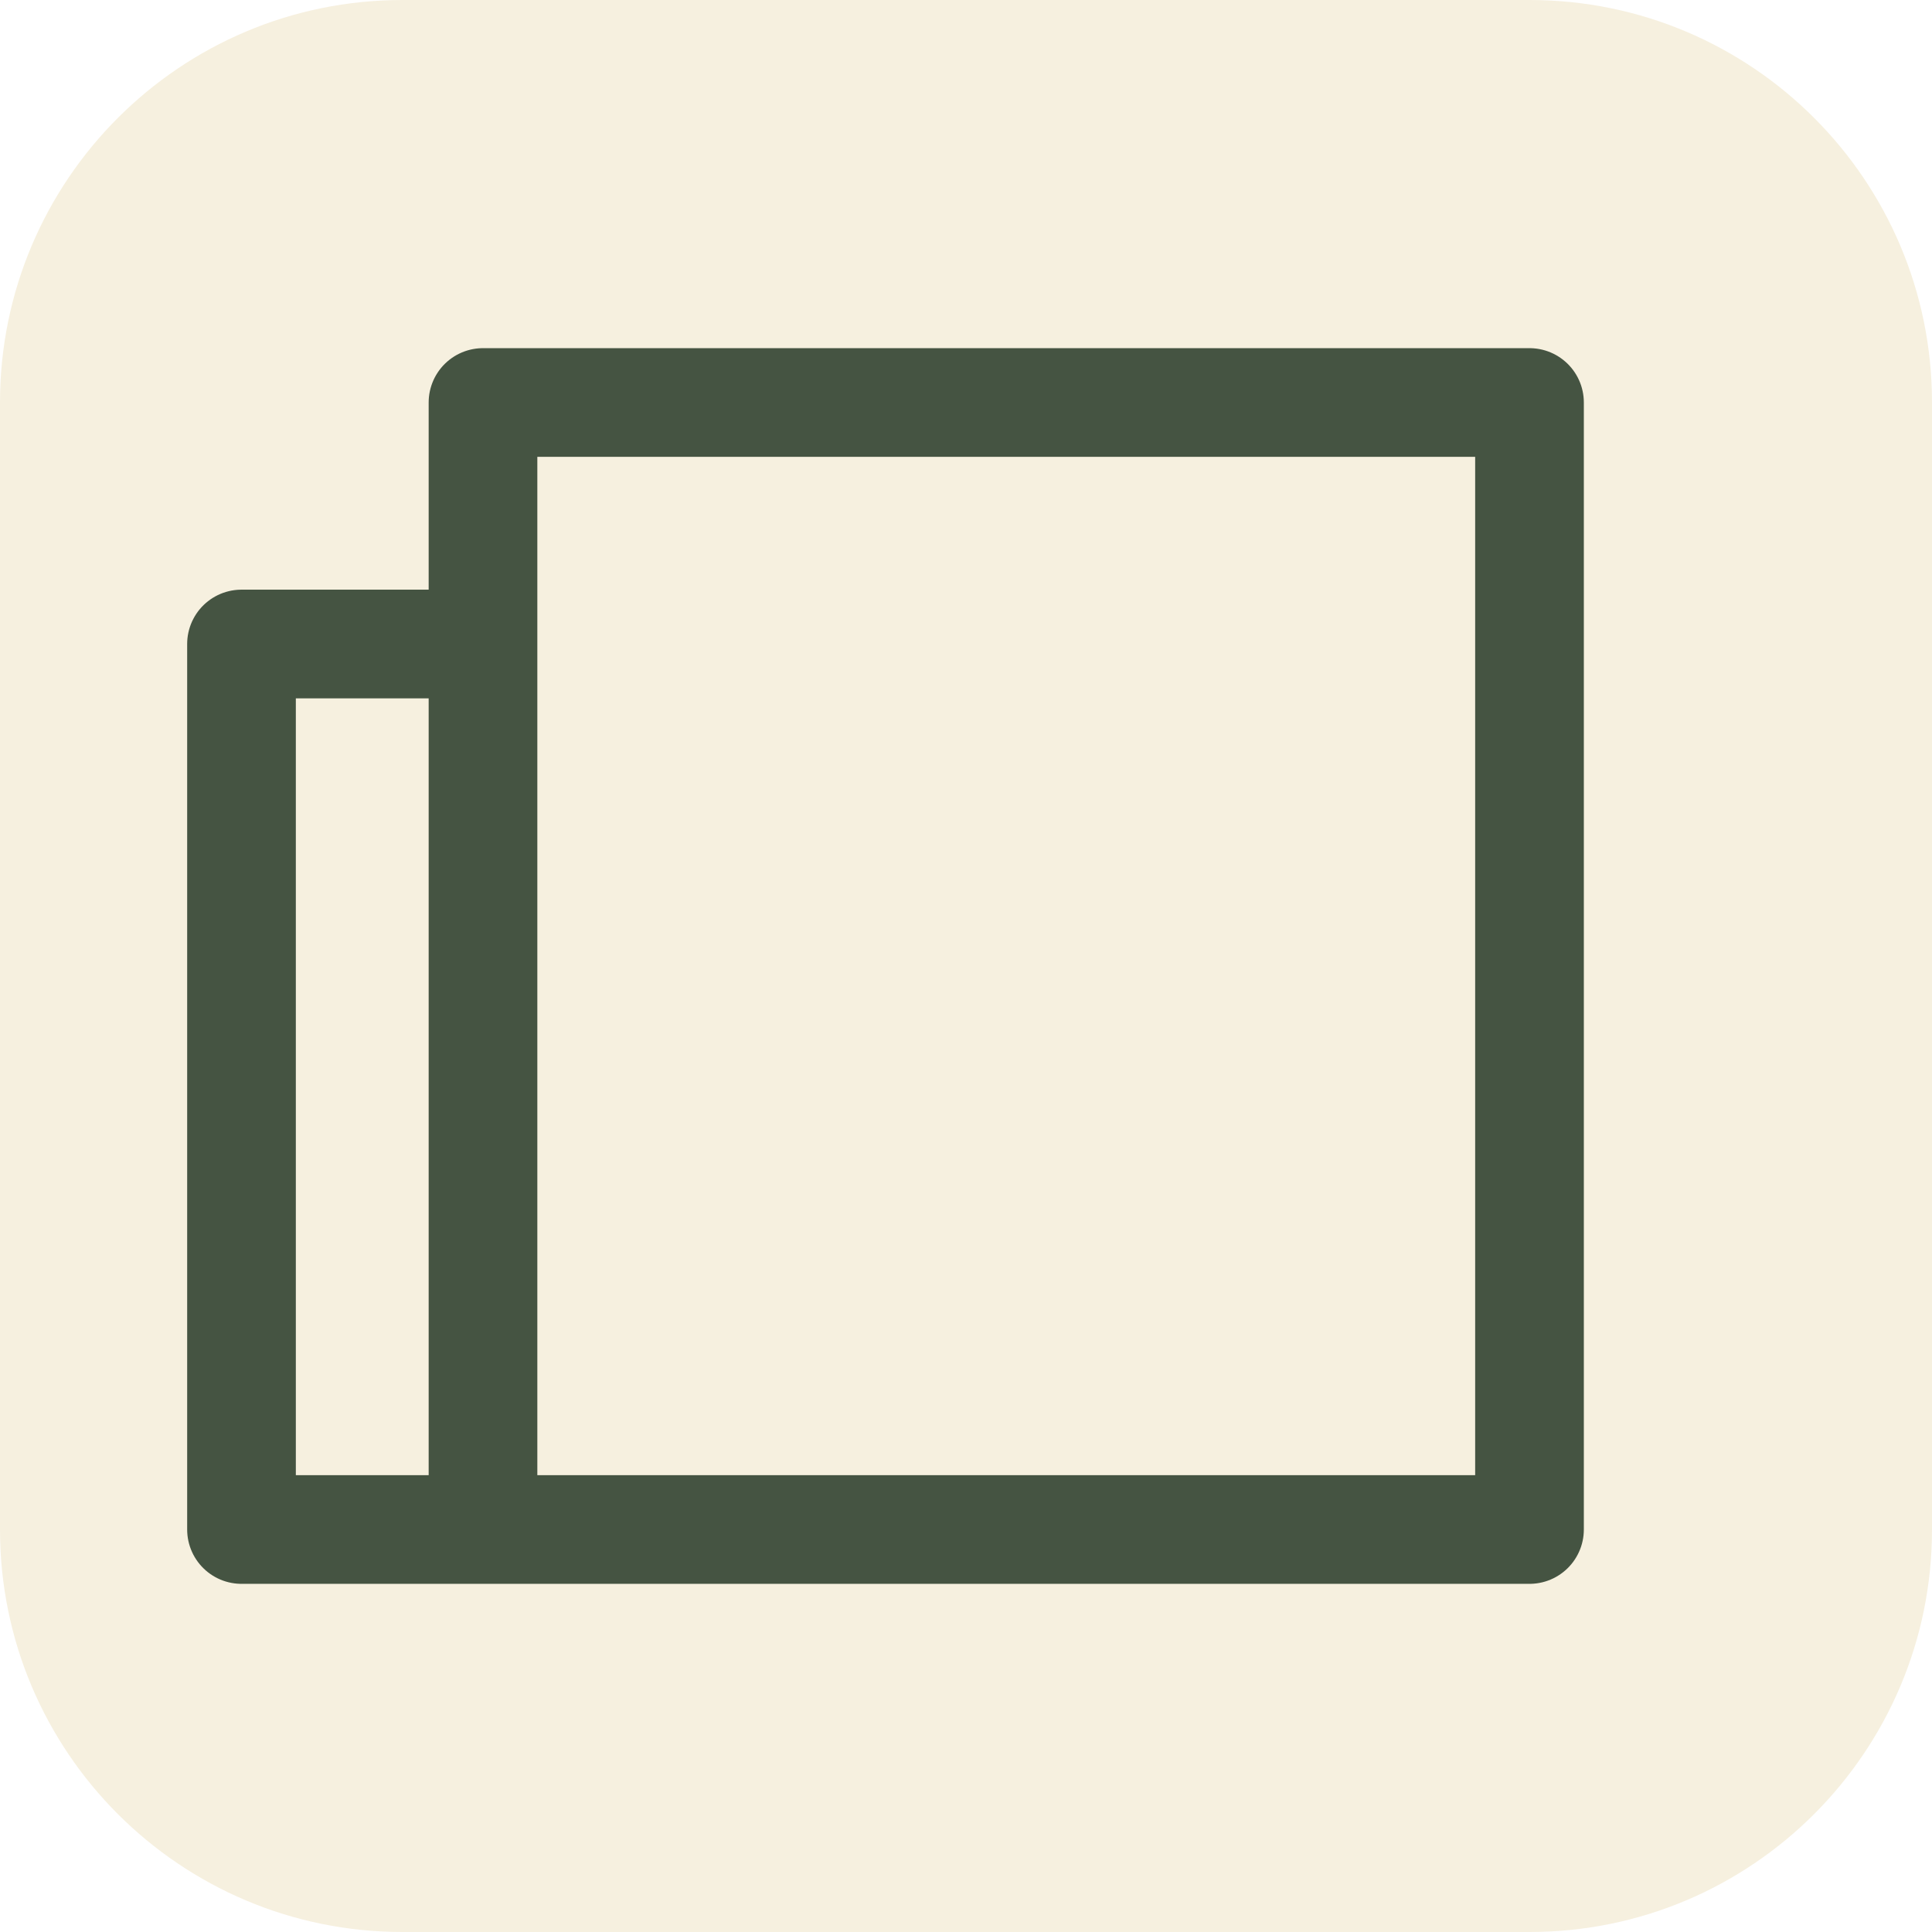
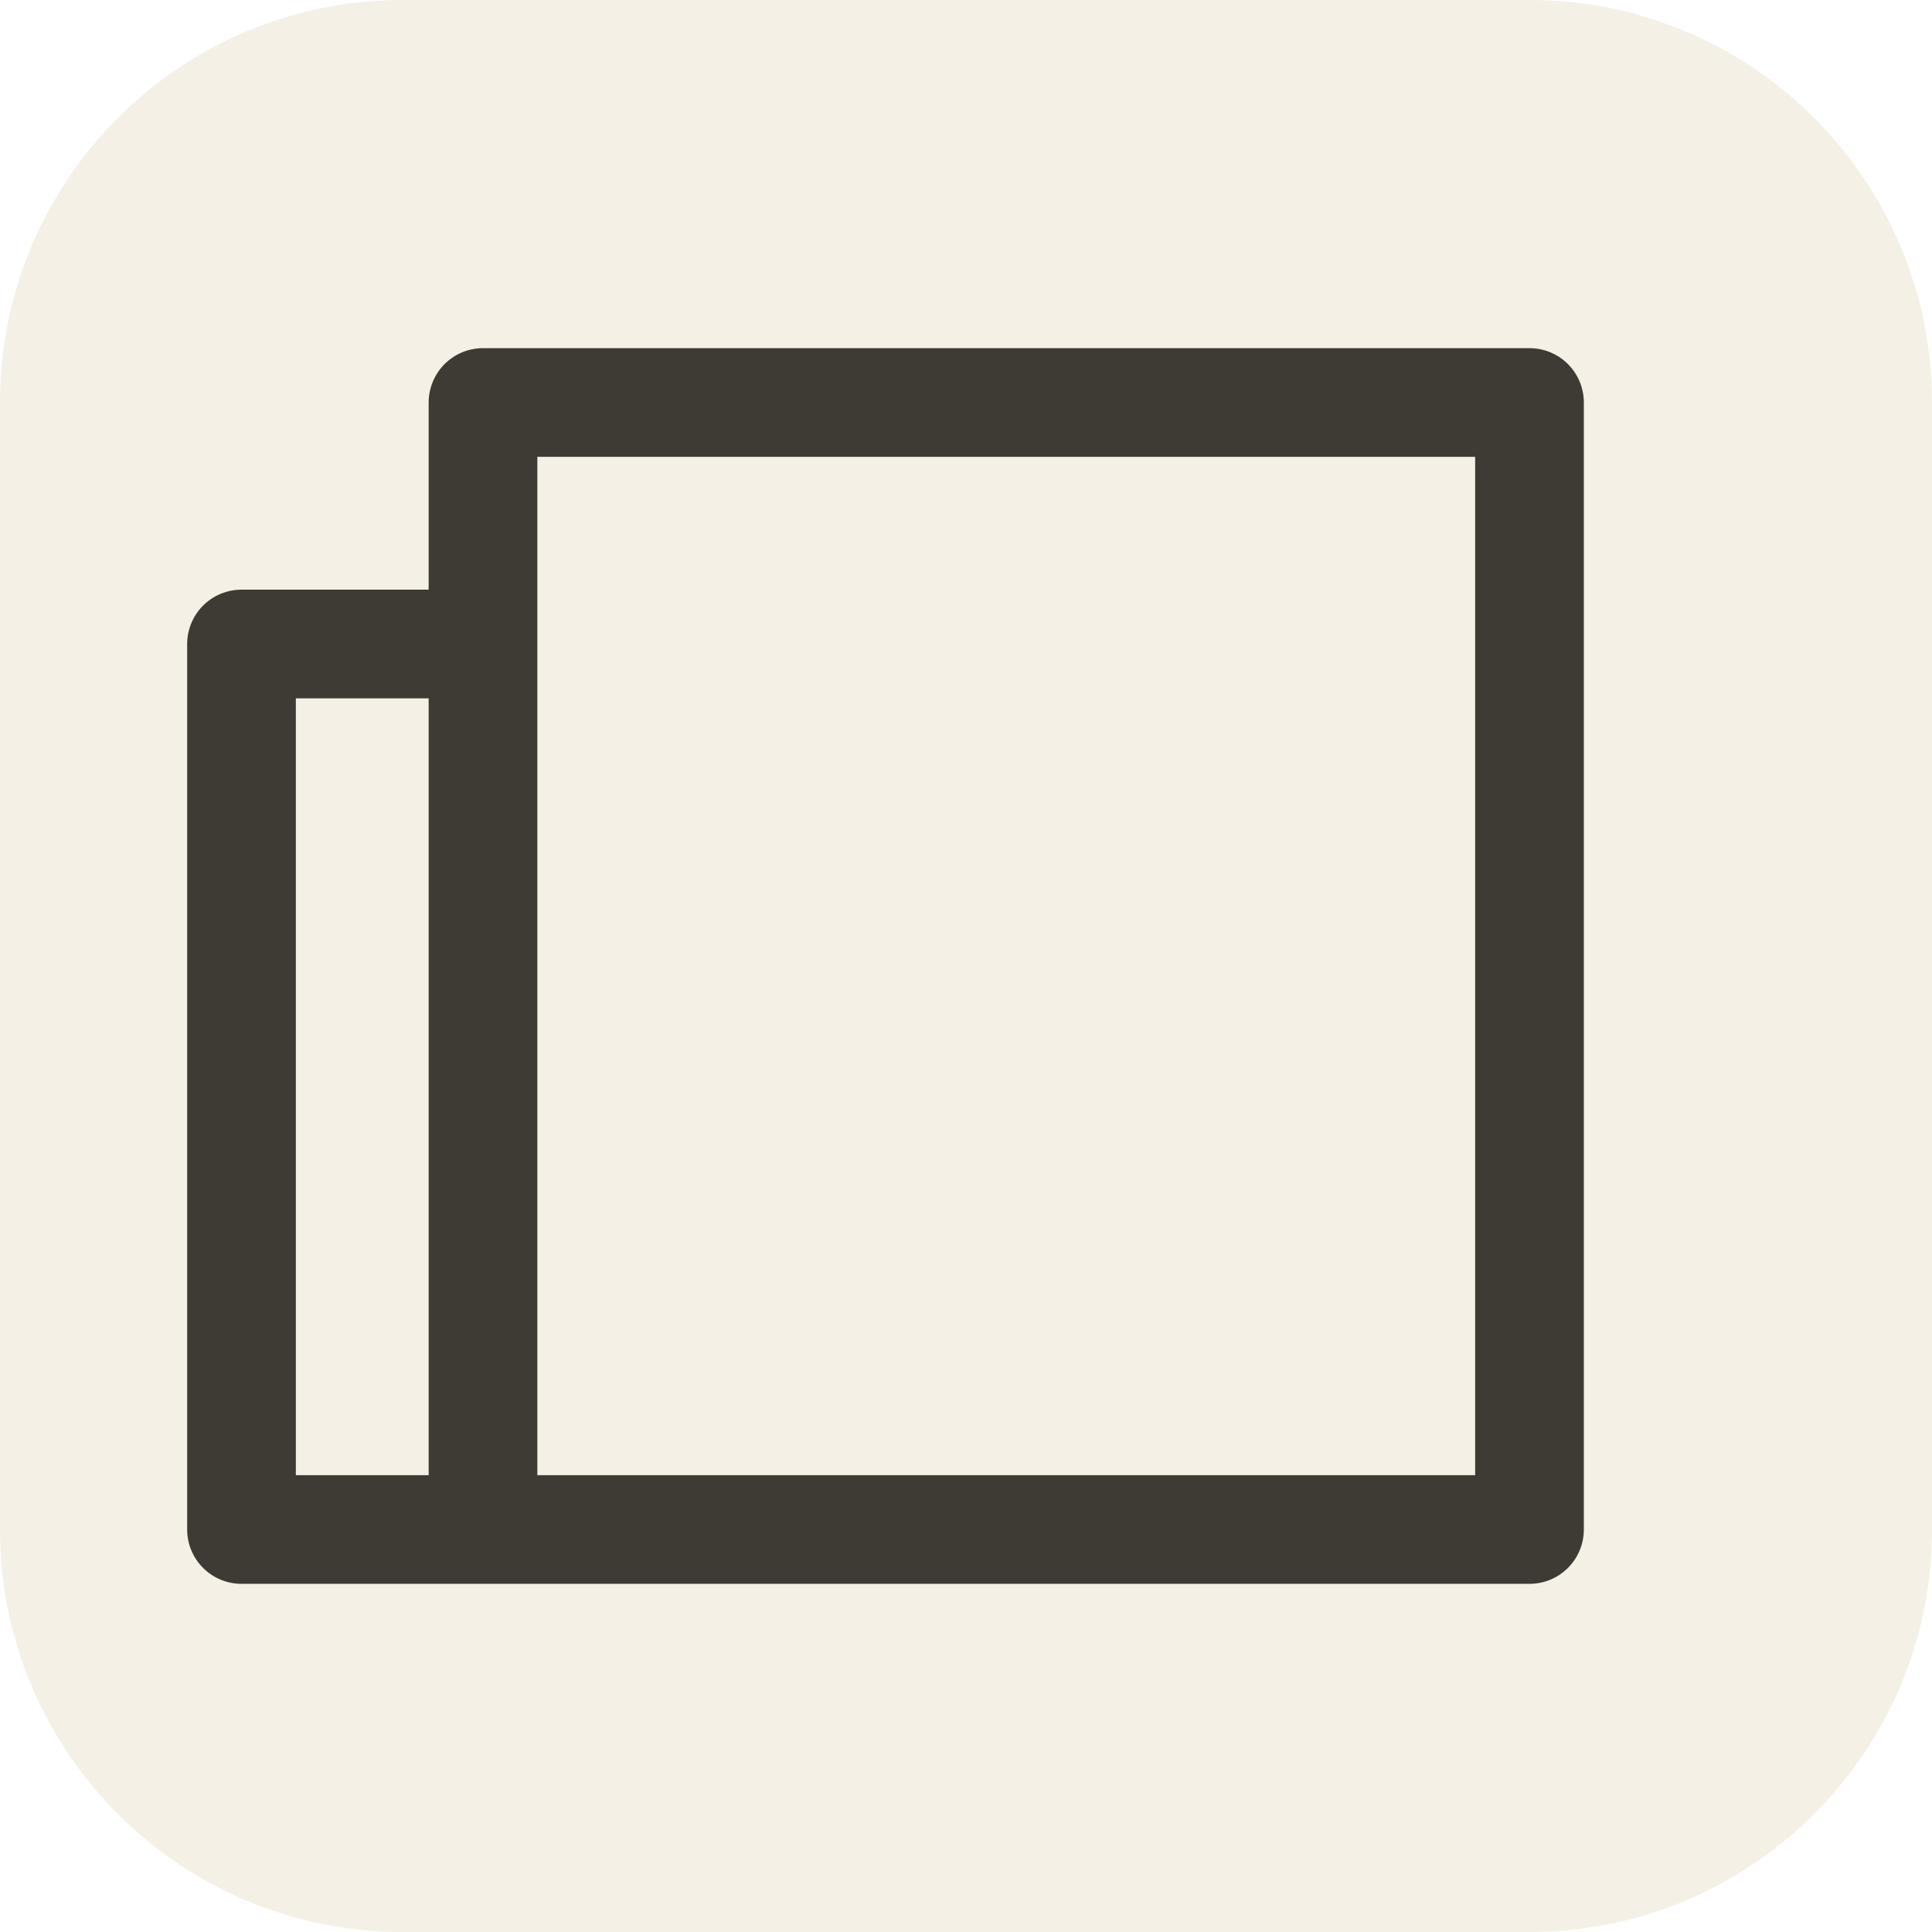
<svg xmlns="http://www.w3.org/2000/svg" viewBox="0 0 24 24" width="256" height="256">
-   <rect width="24" height="24" rx="5" fill="#F6F0DF" />
-   <path d="M6 5h13v14H6z M6 8H3v11h13" fill="none" stroke="#455442" stroke-width="1.35" stroke-linecap="round" stroke-linejoin="round" />
+   <rect width="24" height="24" rx="5" fill="#F5F0E6" />
+   <path d="M6 5h13v14H6z M6 8H3v11h13" fill="none" stroke="#3E3A34" stroke-width="1.35" stroke-linecap="round" stroke-linejoin="round" />
</svg>
